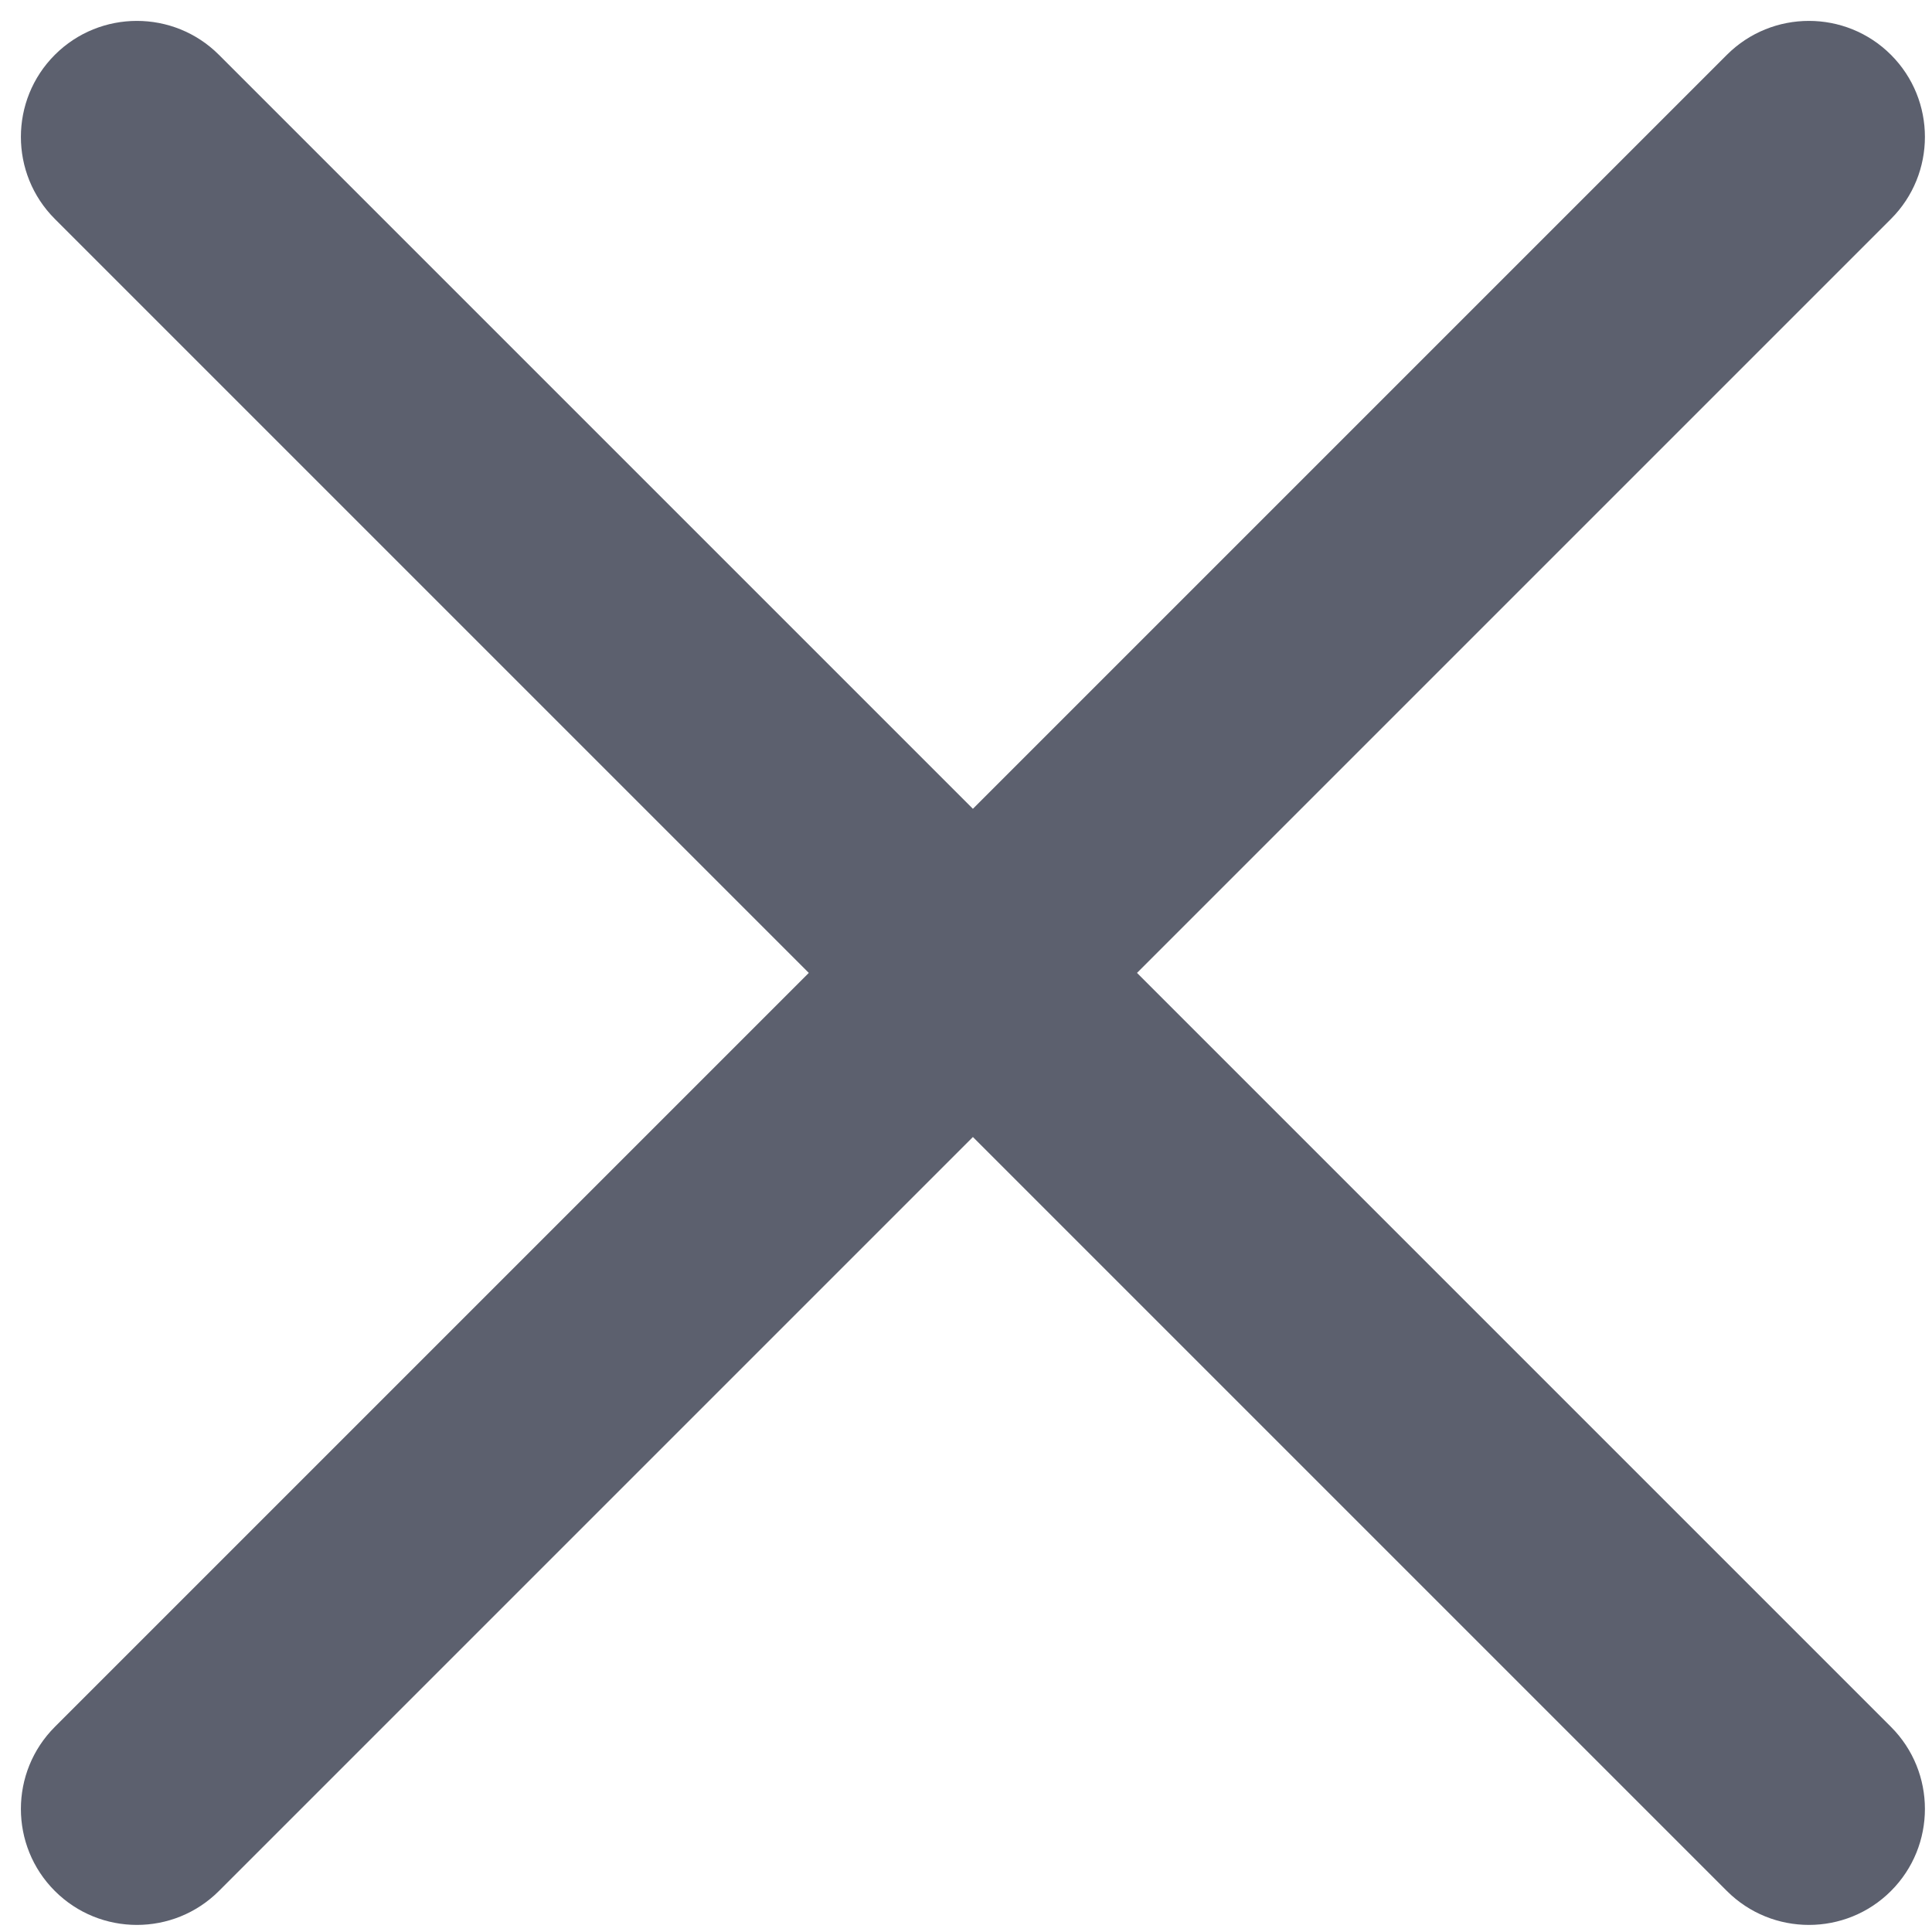
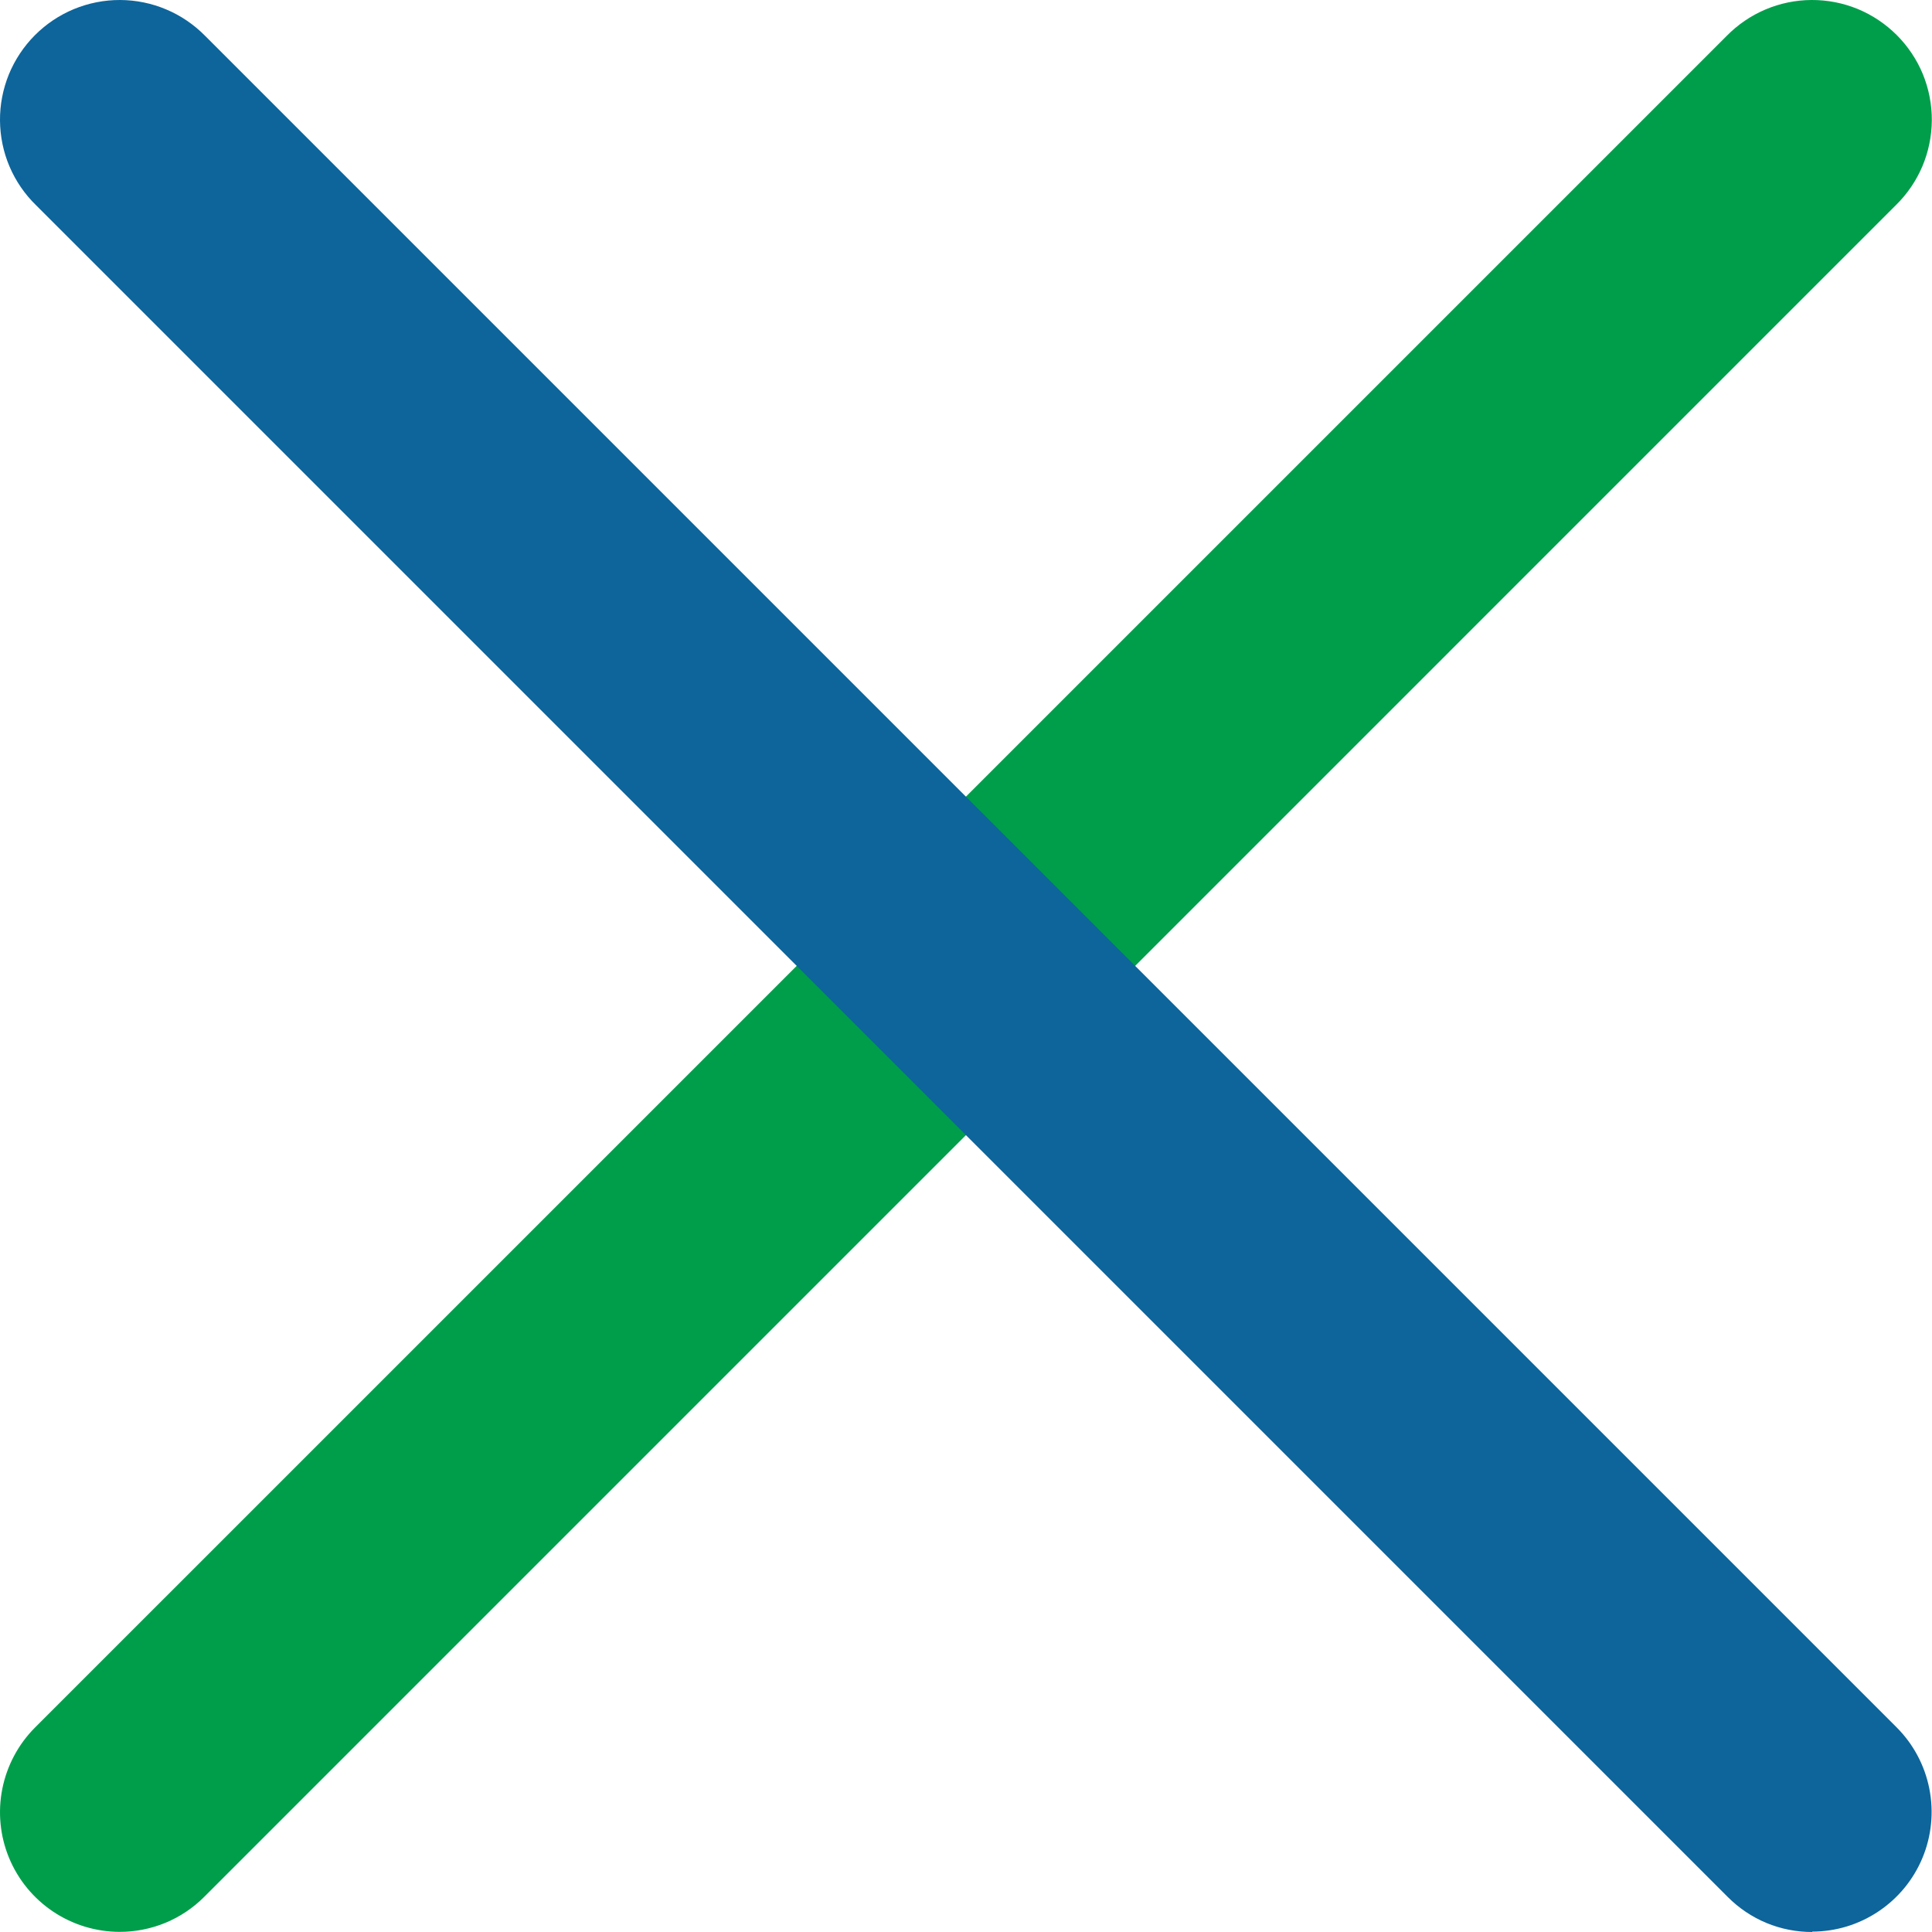
- <svg xmlns="http://www.w3.org/2000/svg" width="47" height="47" viewBox="0 0 47 47" fill="none">
-   <path d="M1.334 46.002C0.233 44.902 0.233 43.111 1.334 42.01L19.676 23.668L1.334 5.326C0.233 4.226 0.233 2.435 1.334 1.334C2.435 0.233 4.225 0.233 5.326 1.334L23.668 19.676L42.01 1.334C43.111 0.233 44.901 0.233 46.002 1.334C47.103 2.435 47.103 4.226 46.002 5.326L27.66 23.668L46.002 42.01C47.103 43.111 47.103 44.902 46.002 46.002C44.901 47.103 43.111 47.103 42.01 46.002L23.668 27.66L5.326 46.002C4.225 47.103 2.435 47.103 1.334 46.002Z" fill="#5C606E" />
+ <svg xmlns="http://www.w3.org/2000/svg" width="41" height="41" viewBox="0 0 41 41" fill="none">
+   <path d="M38.442 -4.57764e-05C38.778 -0.002 39.111 0.063 39.422 0.19C39.732 0.318 40.014 0.507 40.252 0.744C40.489 0.982 40.678 1.263 40.806 1.574C40.933 1.885 40.998 2.218 40.996 2.554C40.994 2.889 40.926 3.222 40.795 3.531C40.664 3.84 40.472 4.12 40.232 4.355L4.334 40.254C4.099 40.49 3.819 40.677 3.511 40.805C3.202 40.932 2.871 40.998 2.537 40.997C2.035 40.996 1.544 40.846 1.127 40.567C0.71 40.288 0.385 39.892 0.193 39.429C0.001 38.965 -0.049 38.454 0.049 37.962C0.147 37.47 0.388 37.017 0.742 36.662L36.641 0.764C36.876 0.524 37.157 0.332 37.466 0.201C37.775 0.07 38.107 0.002 38.442 -4.57764e-05Z" fill="#009E4B" />
+   <path d="M2.548 0C2.884 0.001 3.216 0.069 3.525 0.199C3.835 0.329 4.115 0.52 4.351 0.759L40.249 36.657C40.604 37.012 40.846 37.465 40.943 37.957C41.041 38.449 40.991 38.96 40.799 39.424C40.607 39.888 40.282 40.284 39.864 40.563C39.447 40.843 38.956 40.992 38.454 40.992L38.461 41C38.127 41.001 37.796 40.936 37.488 40.809C37.18 40.681 36.901 40.493 36.666 40.257L0.768 4.358C0.527 4.124 0.335 3.845 0.203 3.536C0.071 3.227 0.003 2.895 0 2.56C-0.003 2.224 0.062 1.89 0.188 1.579C0.316 1.268 0.503 0.986 0.74 0.748C0.977 0.51 1.258 0.322 1.568 0.193C1.879 0.065 2.212 -0.001 2.548 0Z" fill="#0D659B" />
</svg>
